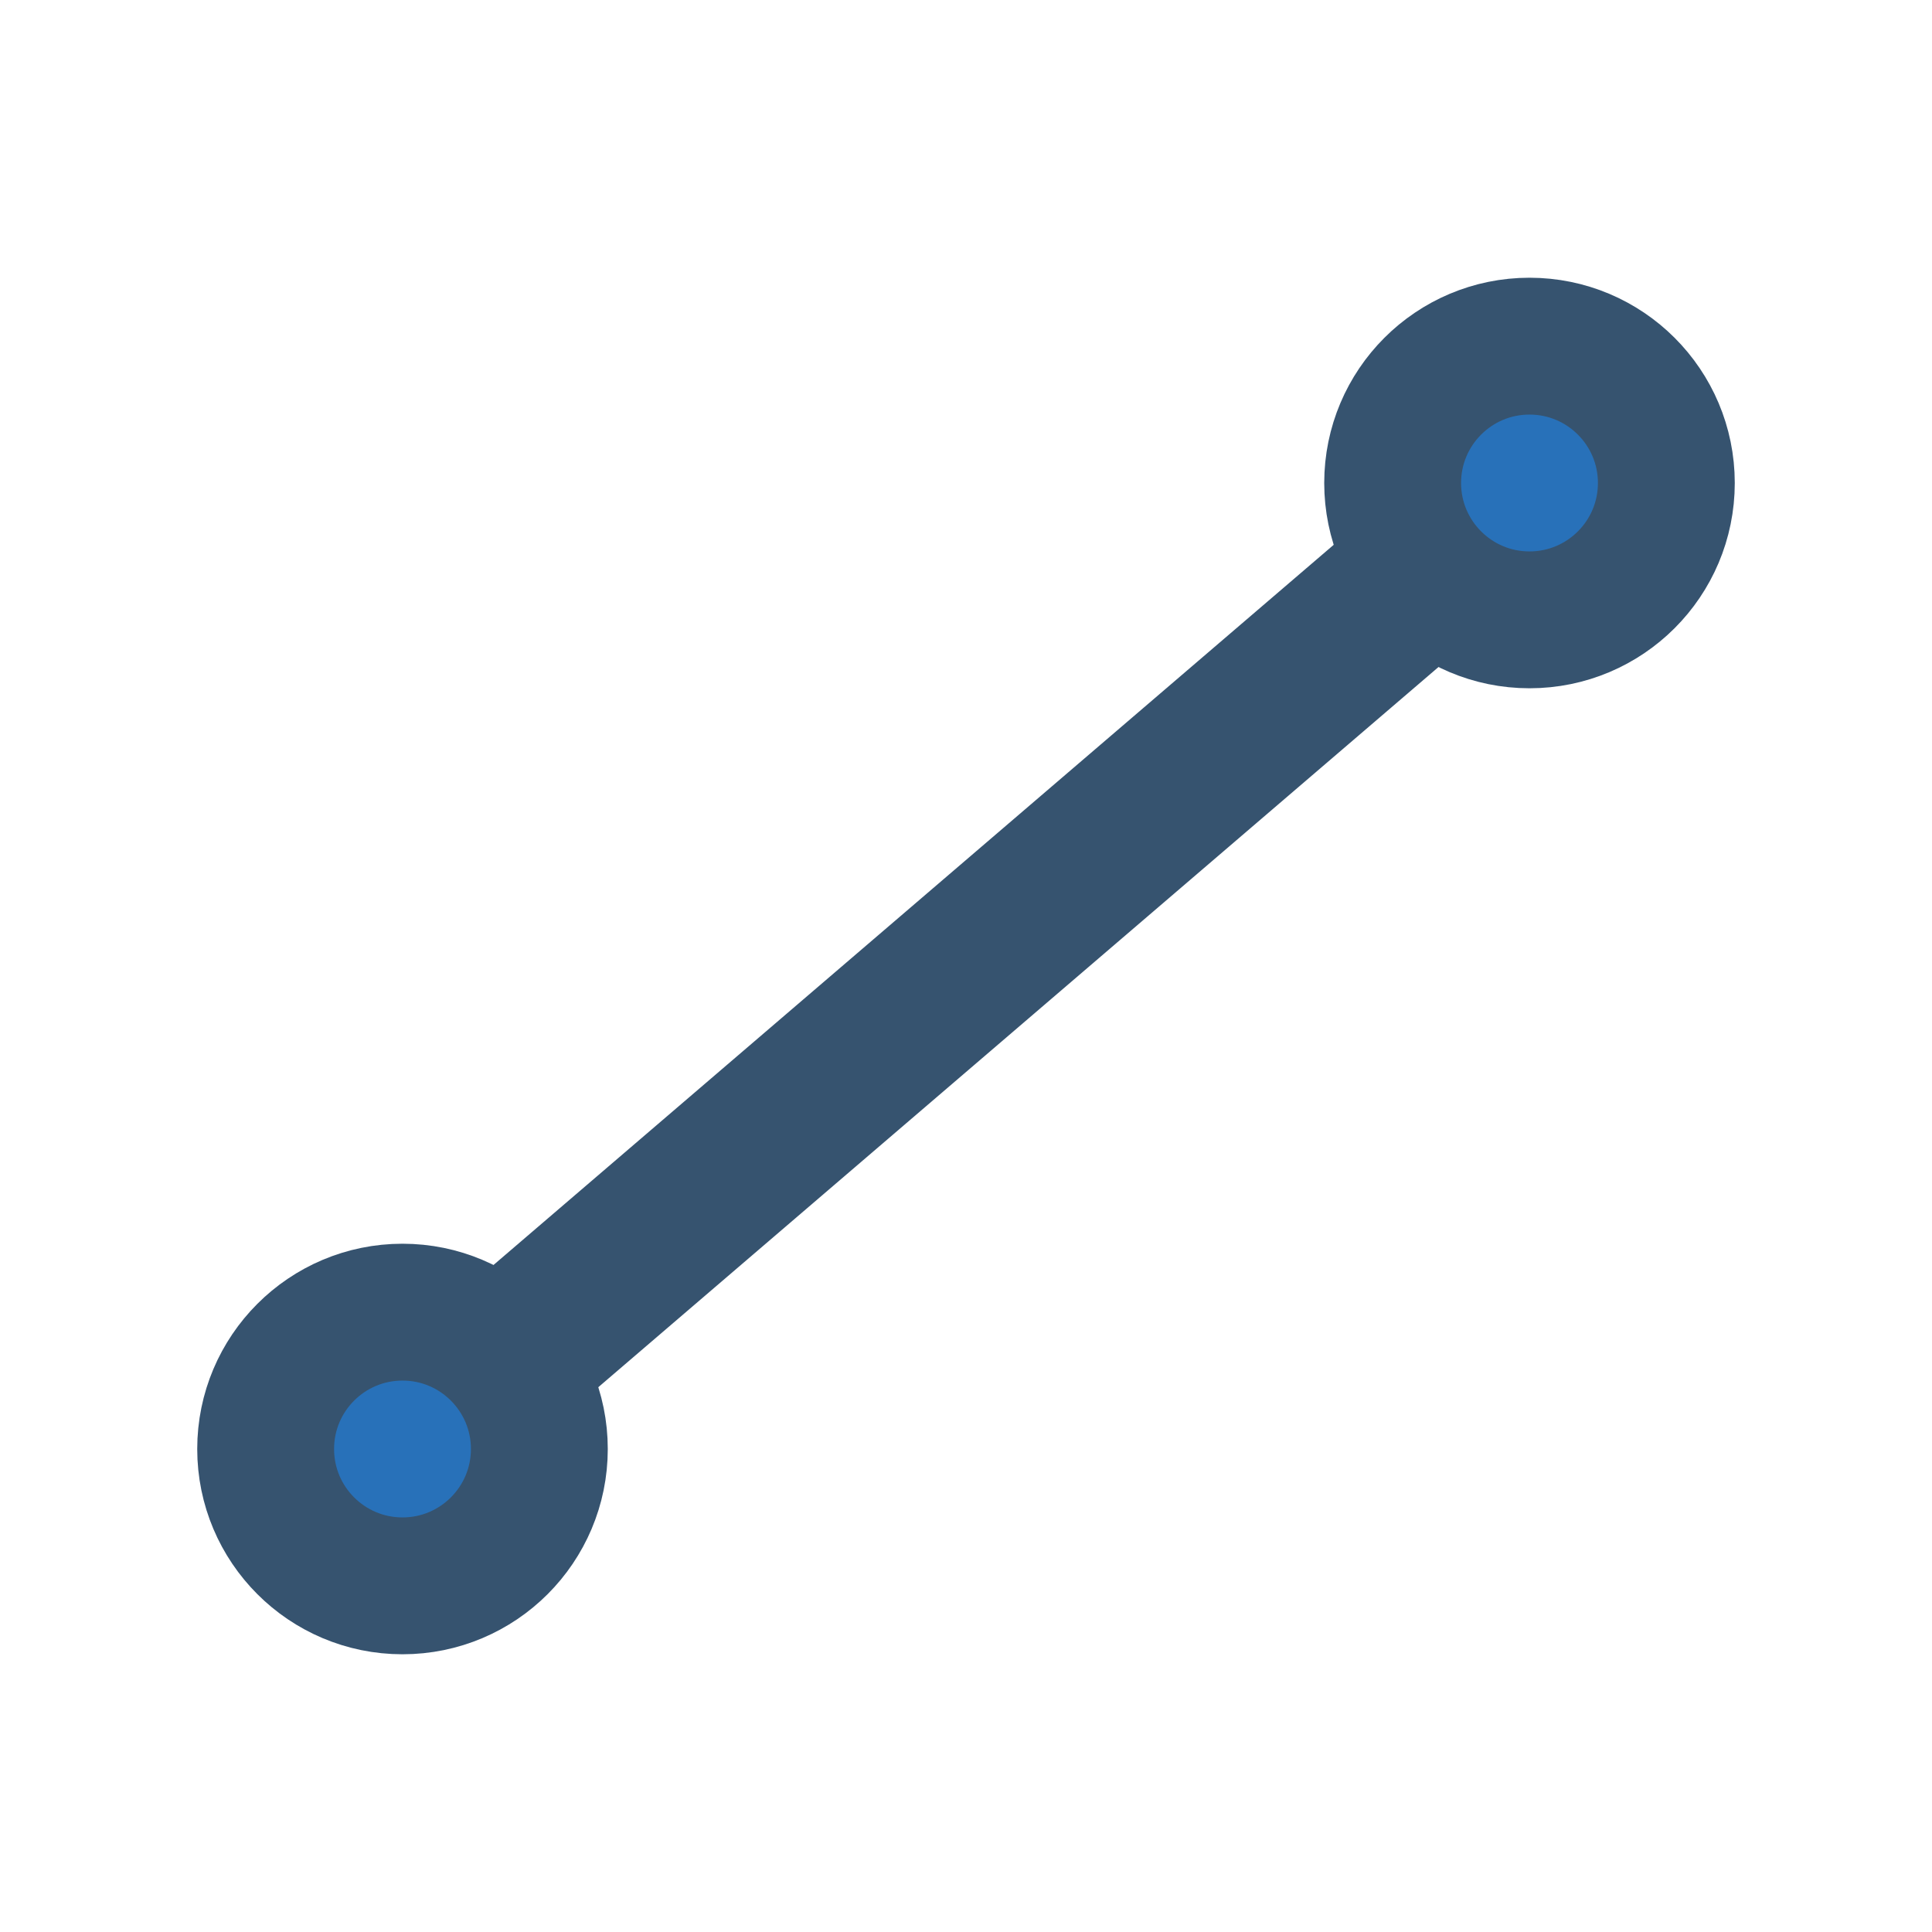
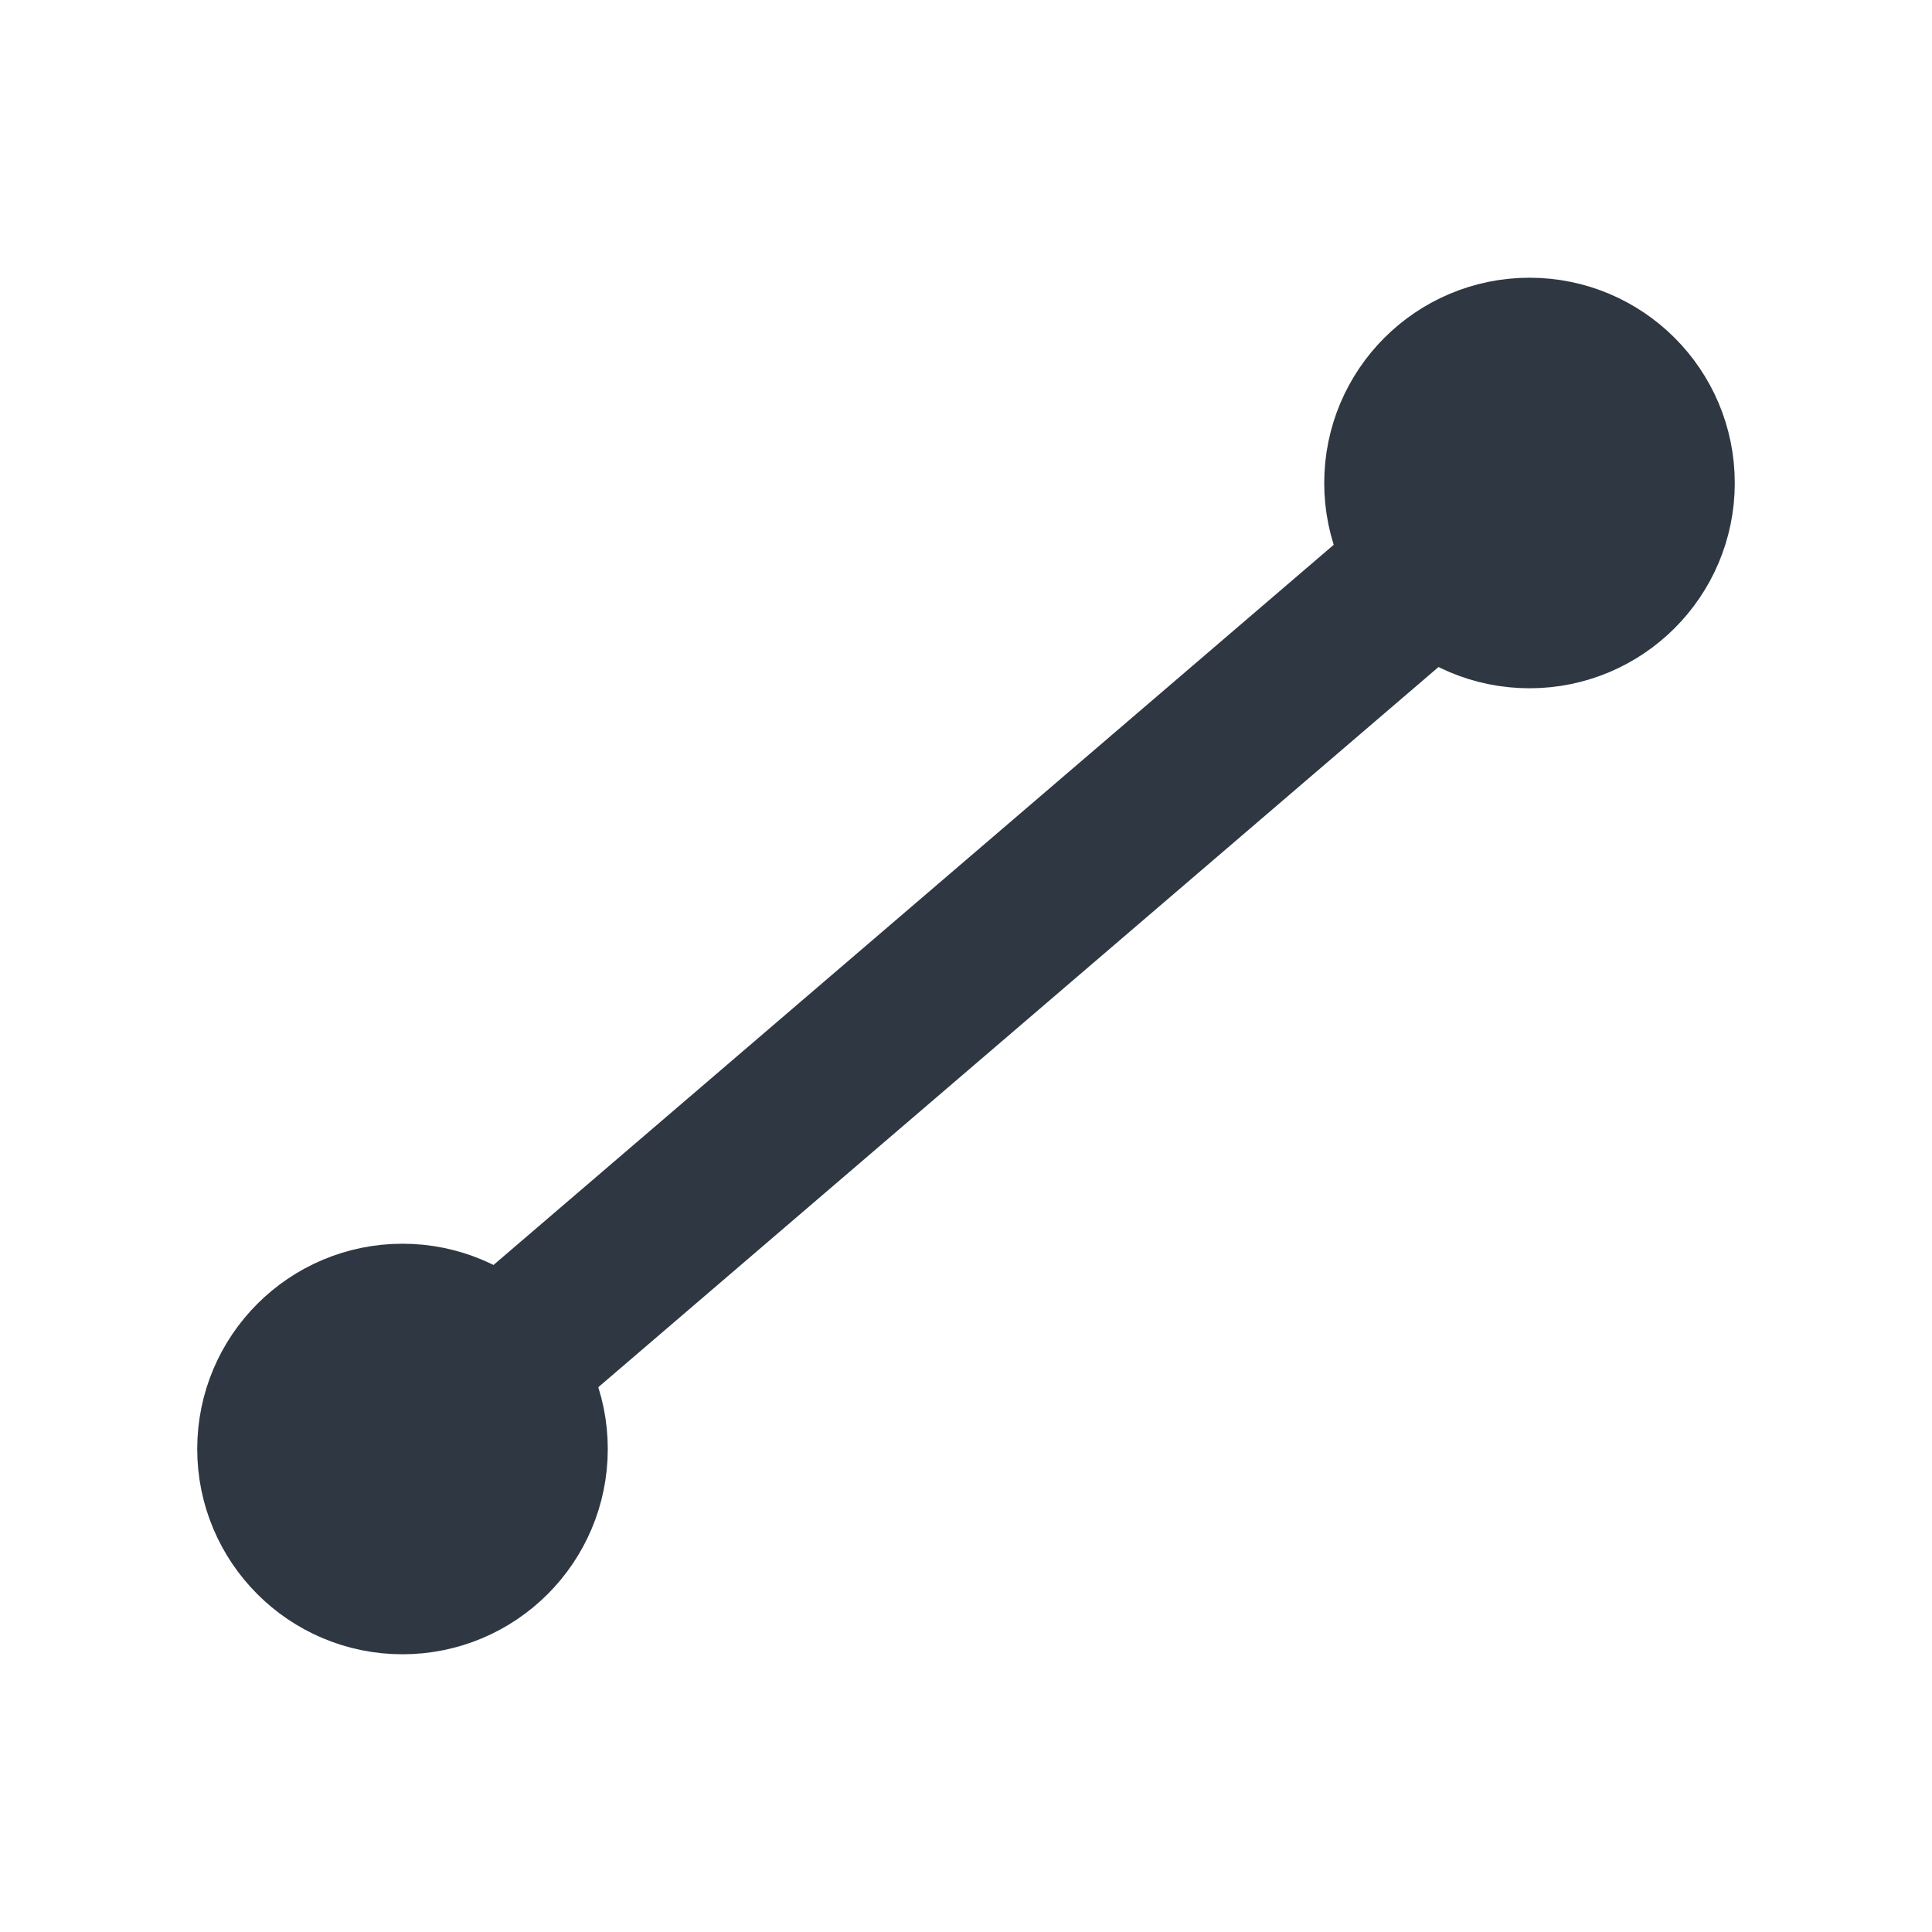
- <svg xmlns="http://www.w3.org/2000/svg" width="24" height="24" viewBox="0 0 24 24" fill="none" stroke="#36536f" stroke-width="1.7" stroke-linecap="round">
+ <svg xmlns="http://www.w3.org/2000/svg" width="24" height="24" viewBox="0 0 24 24" fill="none" stroke="#2f3742" stroke-width="1.7" stroke-linecap="round">
  <path d="M5 18 19 6" stroke-width="2" />
-   <circle cx="5" cy="18" r="1.7" fill="#2871b9" />
-   <circle cx="19" cy="6" r="1.7" fill="#2871b9" />
+   <circle cx="5" cy="18" r="1.7" fill="#2f3742" />
+   <circle cx="19" cy="6" r="1.7" fill="#2f3742" />
</svg>
